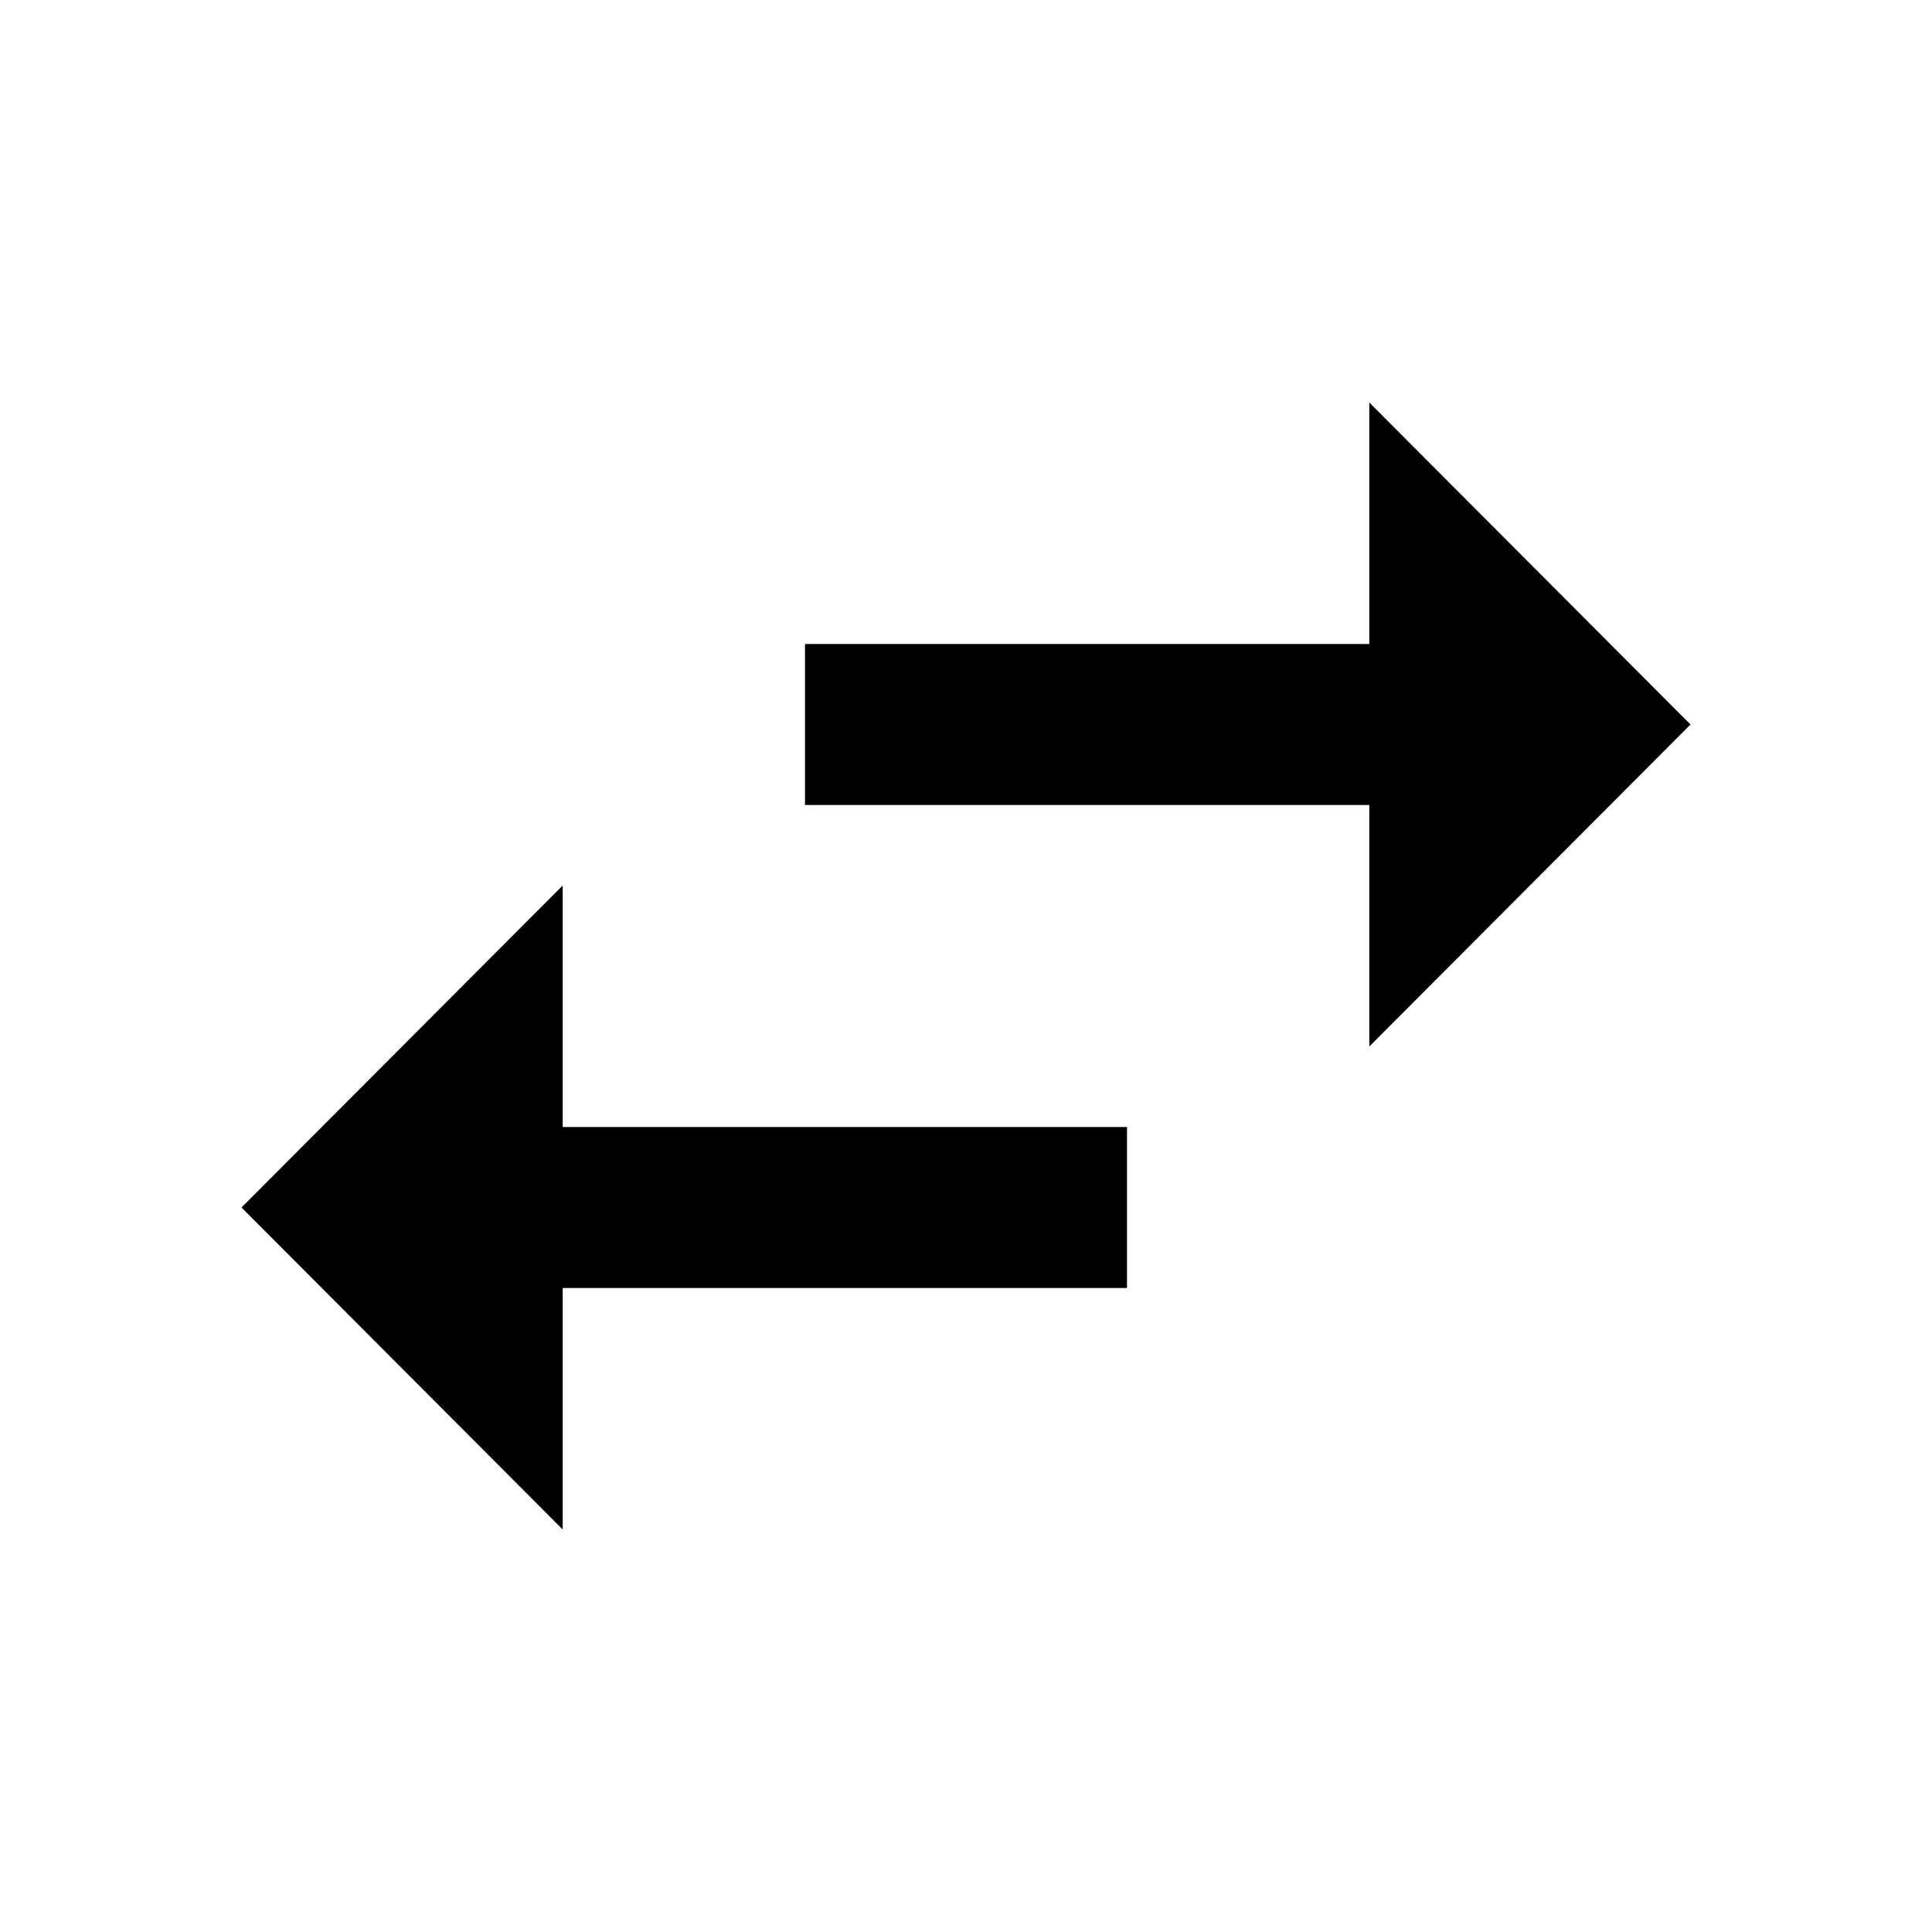
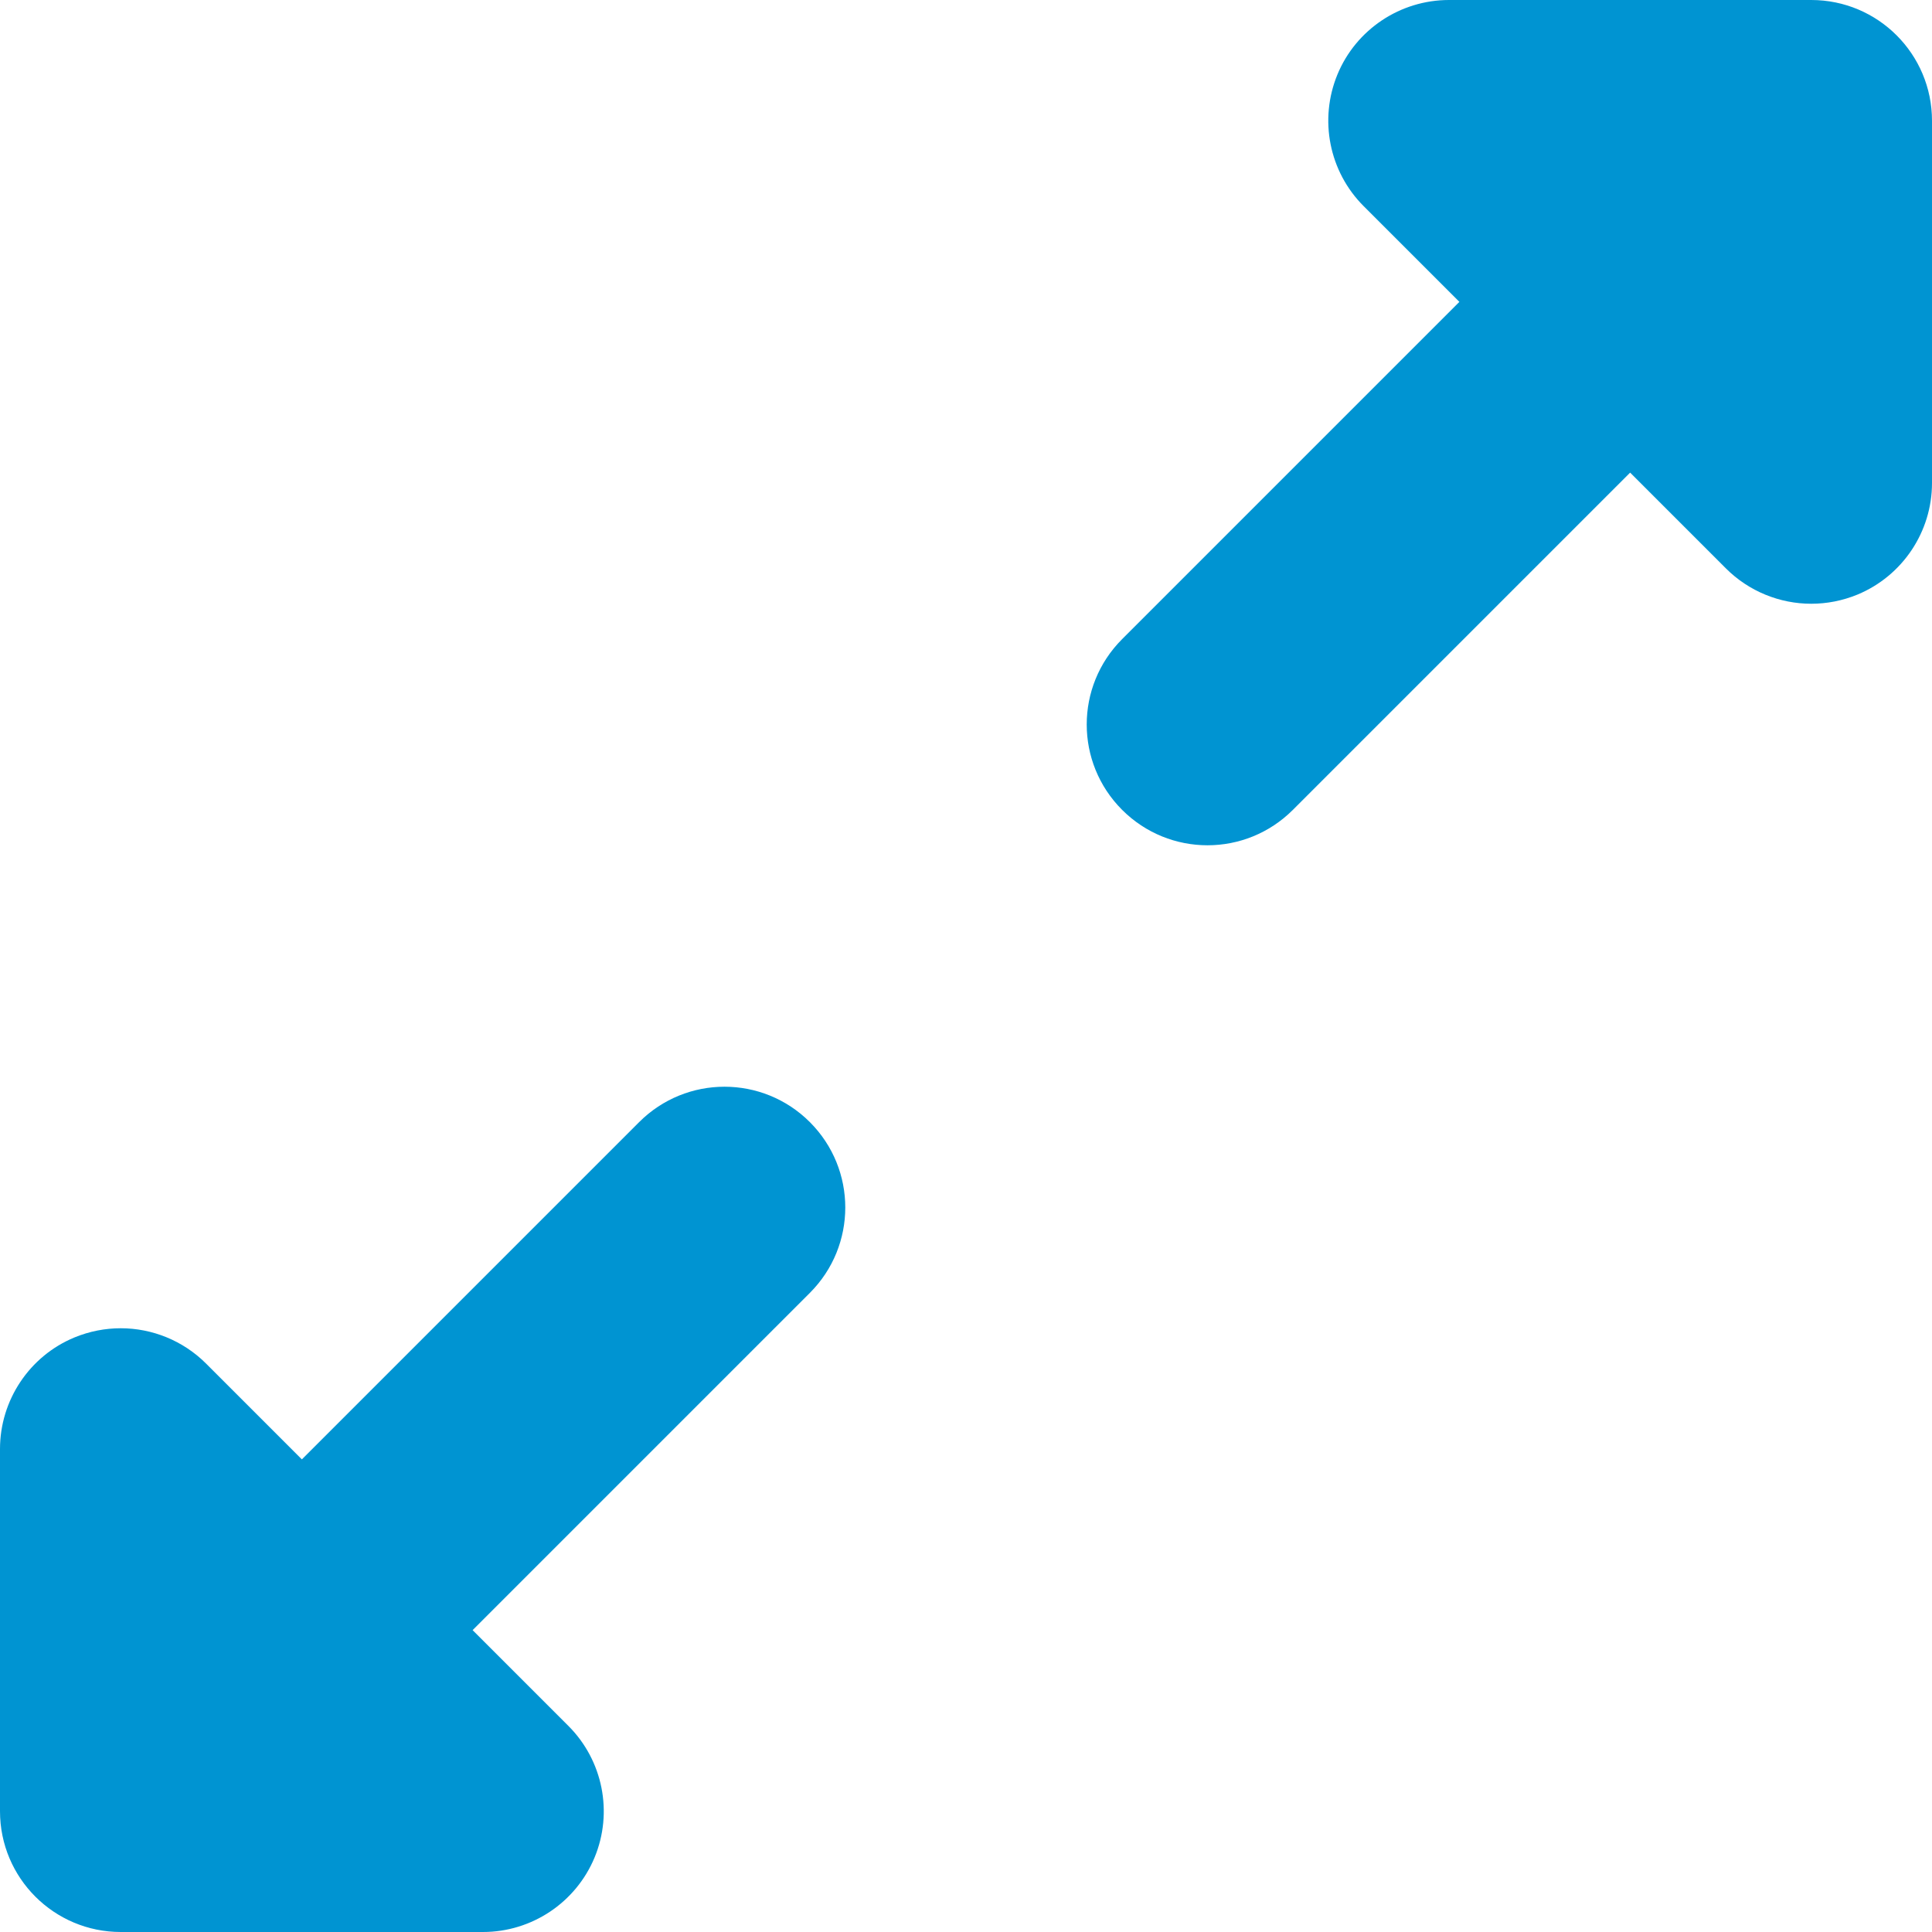
- <svg xmlns="http://www.w3.org/2000/svg" width="24" height="24" viewBox="0 0 24 24">
-   <path d="M6.99 11L3 15l3.99 4v-3H14v-2H6.99v-3zM21 9l-3.99-4v3H10v2h7.01v3L21 9z" />
-   <path d="M0 0h24v24H0z" fill="none" />
+ <svg xmlns="http://www.w3.org/2000/svg" version="1.1" id="Layer_1" x="0px" y="0px" width="48px" height="48px" viewBox="0 0 48 48" enable-background="new 0 0 16 16" xml:space="preserve" fill="#0094d2">
+   <path d="M 45.00,0.00 C 46.659,0.00 48.00,1.344 48.00,3.00 L 48.00,12.00 C 48.00,13.212 47.268,14.307 46.149,14.772 C 45.777,14.925 45.387,15.00 45.00,15.00 C 44.22,15.00 43.452,14.694 42.879,14.121 L 40.50,11.742 L 32.121,20.121 C 30.948,21.294 29.052,21.294 27.879,20.121 C 26.706,18.948 26.706,17.052 27.879,15.879 L 36.258,7.50 L 33.879,5.121 C 33.021,4.263 32.766,2.973 33.228,1.851 C 33.69,0.732 34.788,0.00 36.00,0.00 L 45.00,0.00 Z M 15.879,27.879 C 17.052,26.706 18.948,26.706 20.121,27.879 C 21.294,29.052 21.294,30.948 20.121,32.121 L 11.742,40.50 L 14.121,42.879 C 14.979,43.737 15.237,45.027 14.772,46.149 C 14.307,47.268 13.212,48.00 12.00,48.00 L 3.00,48.00 C 1.344,48.00 0.00,46.659 0.00,45.00 L 0.00,36.00 C 0.00,34.788 0.732,33.69 1.851,33.228 C 2.223,33.075 2.613,33.00 3.00,33.00 C 3.78,33.00 4.548,33.306 5.121,33.879 L 7.50,36.258 L 15.879,27.879 Z" />
</svg>
